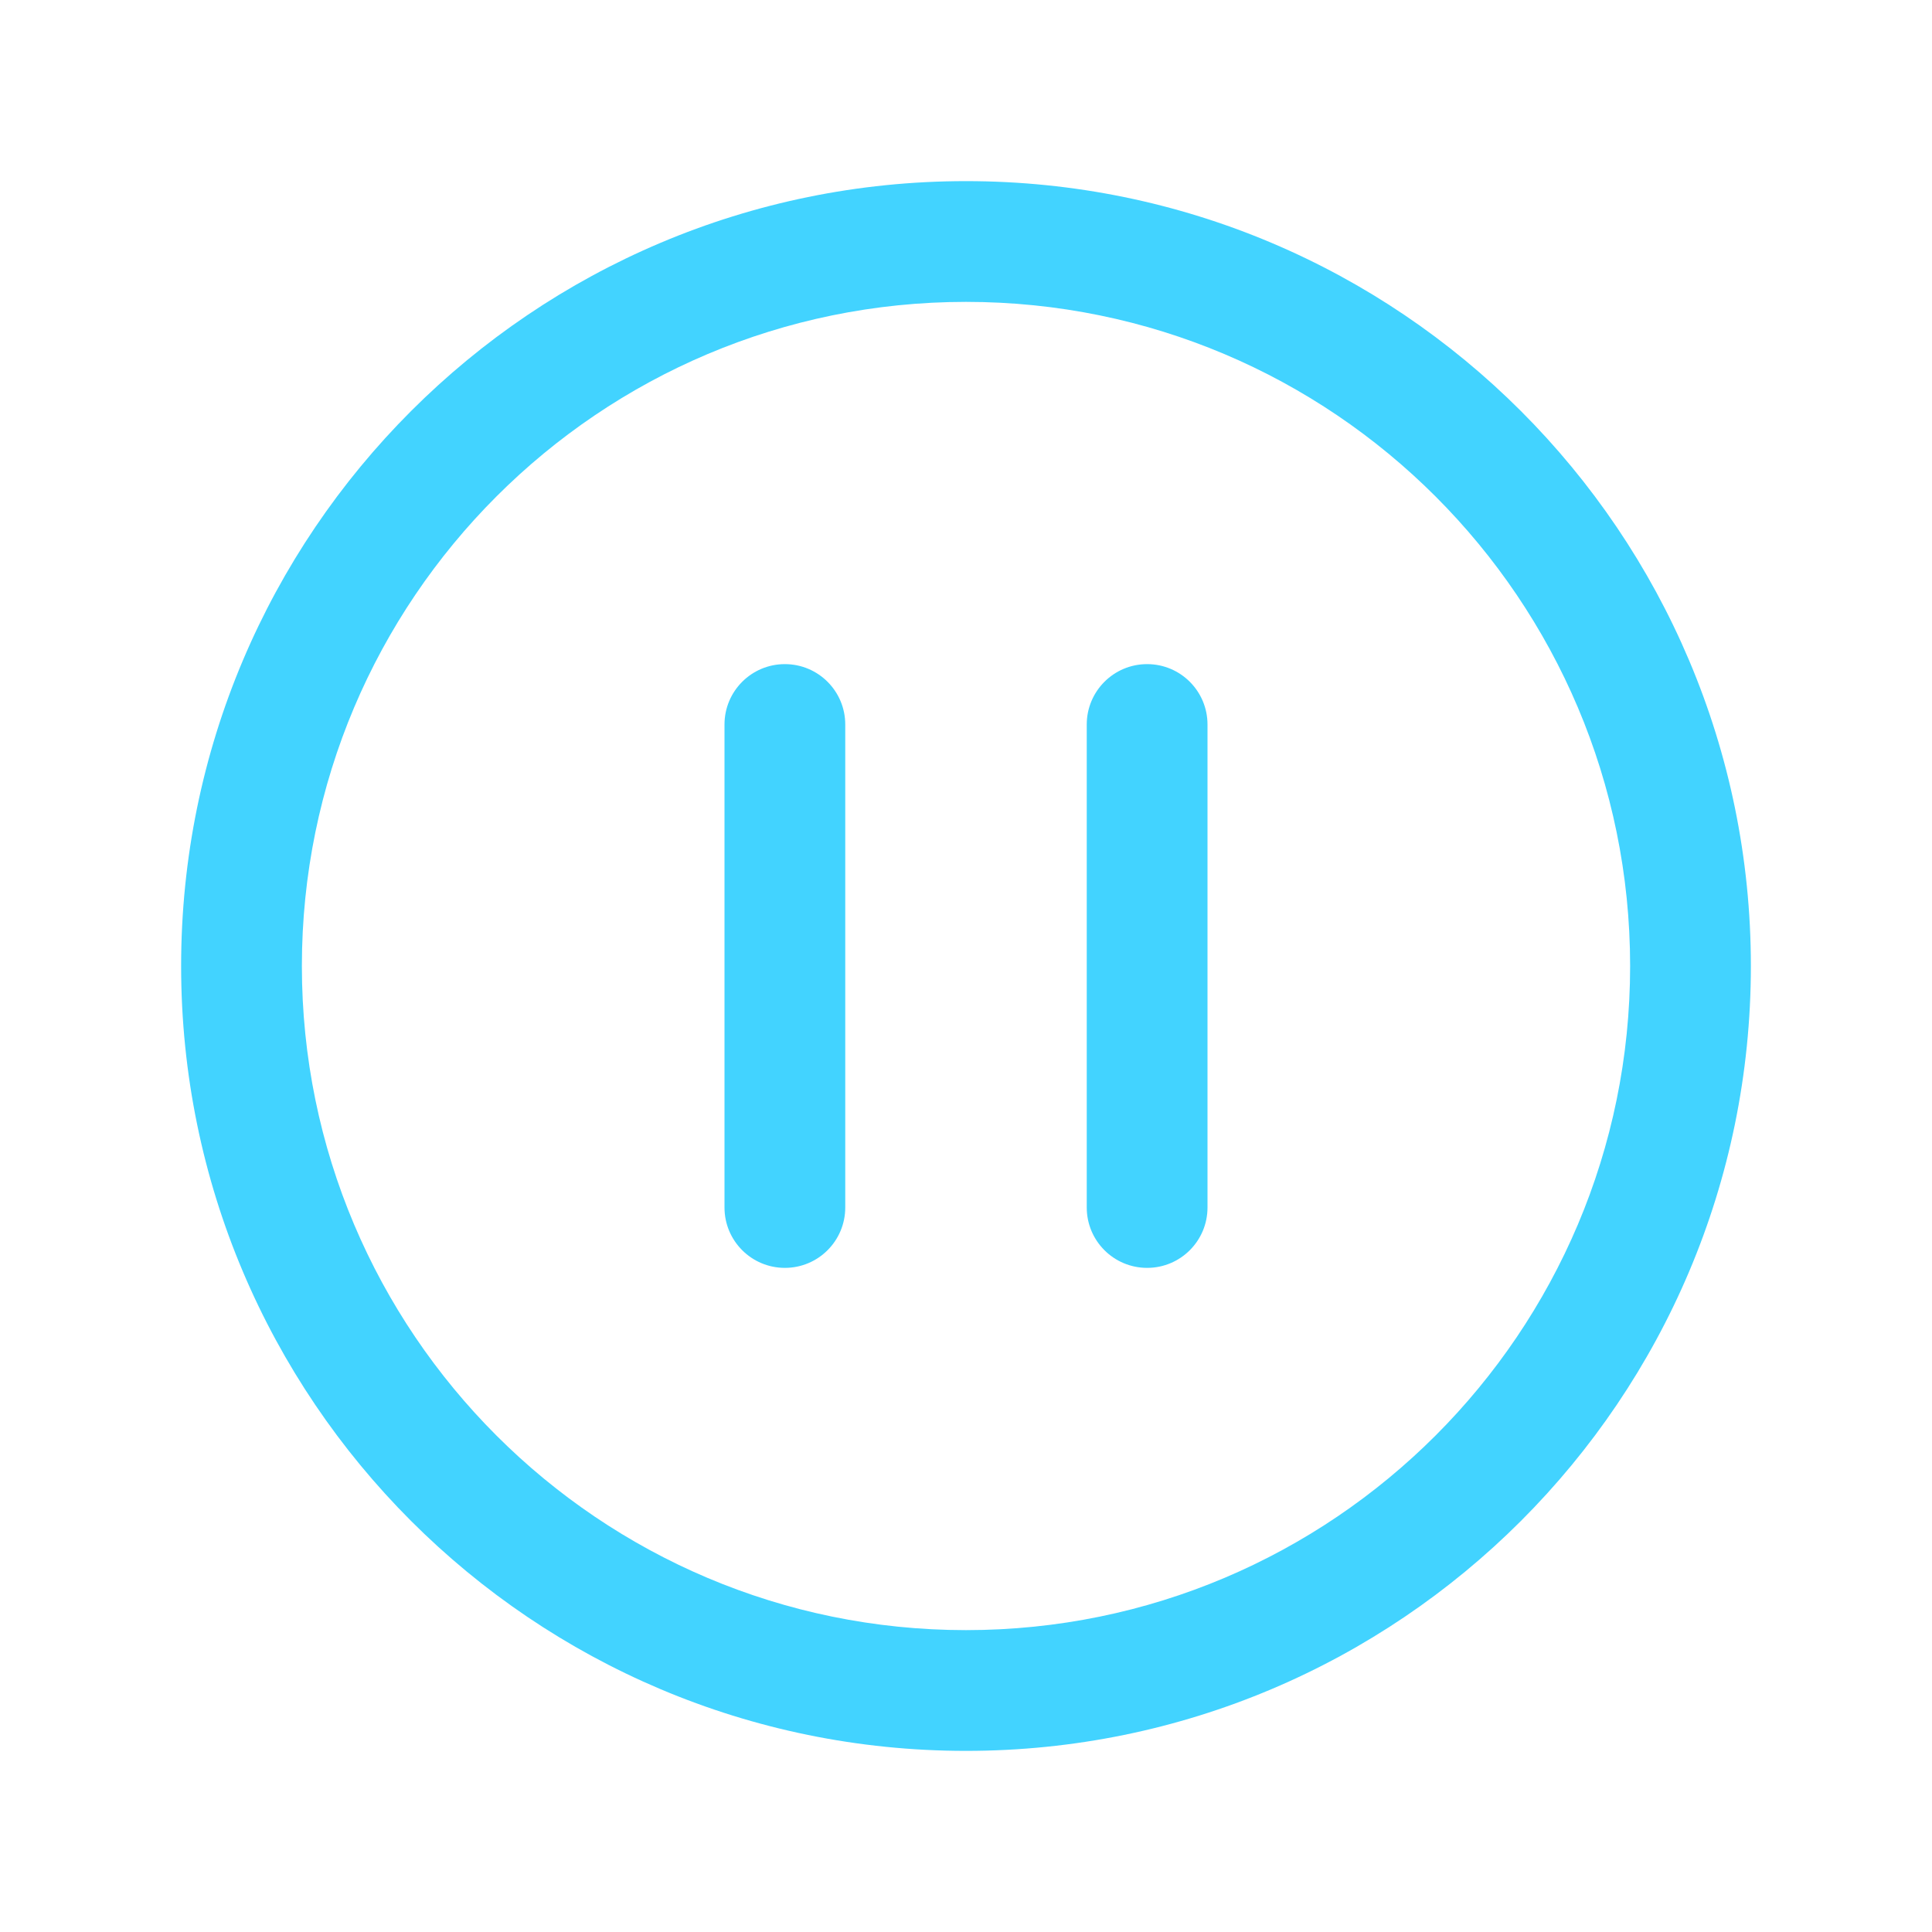
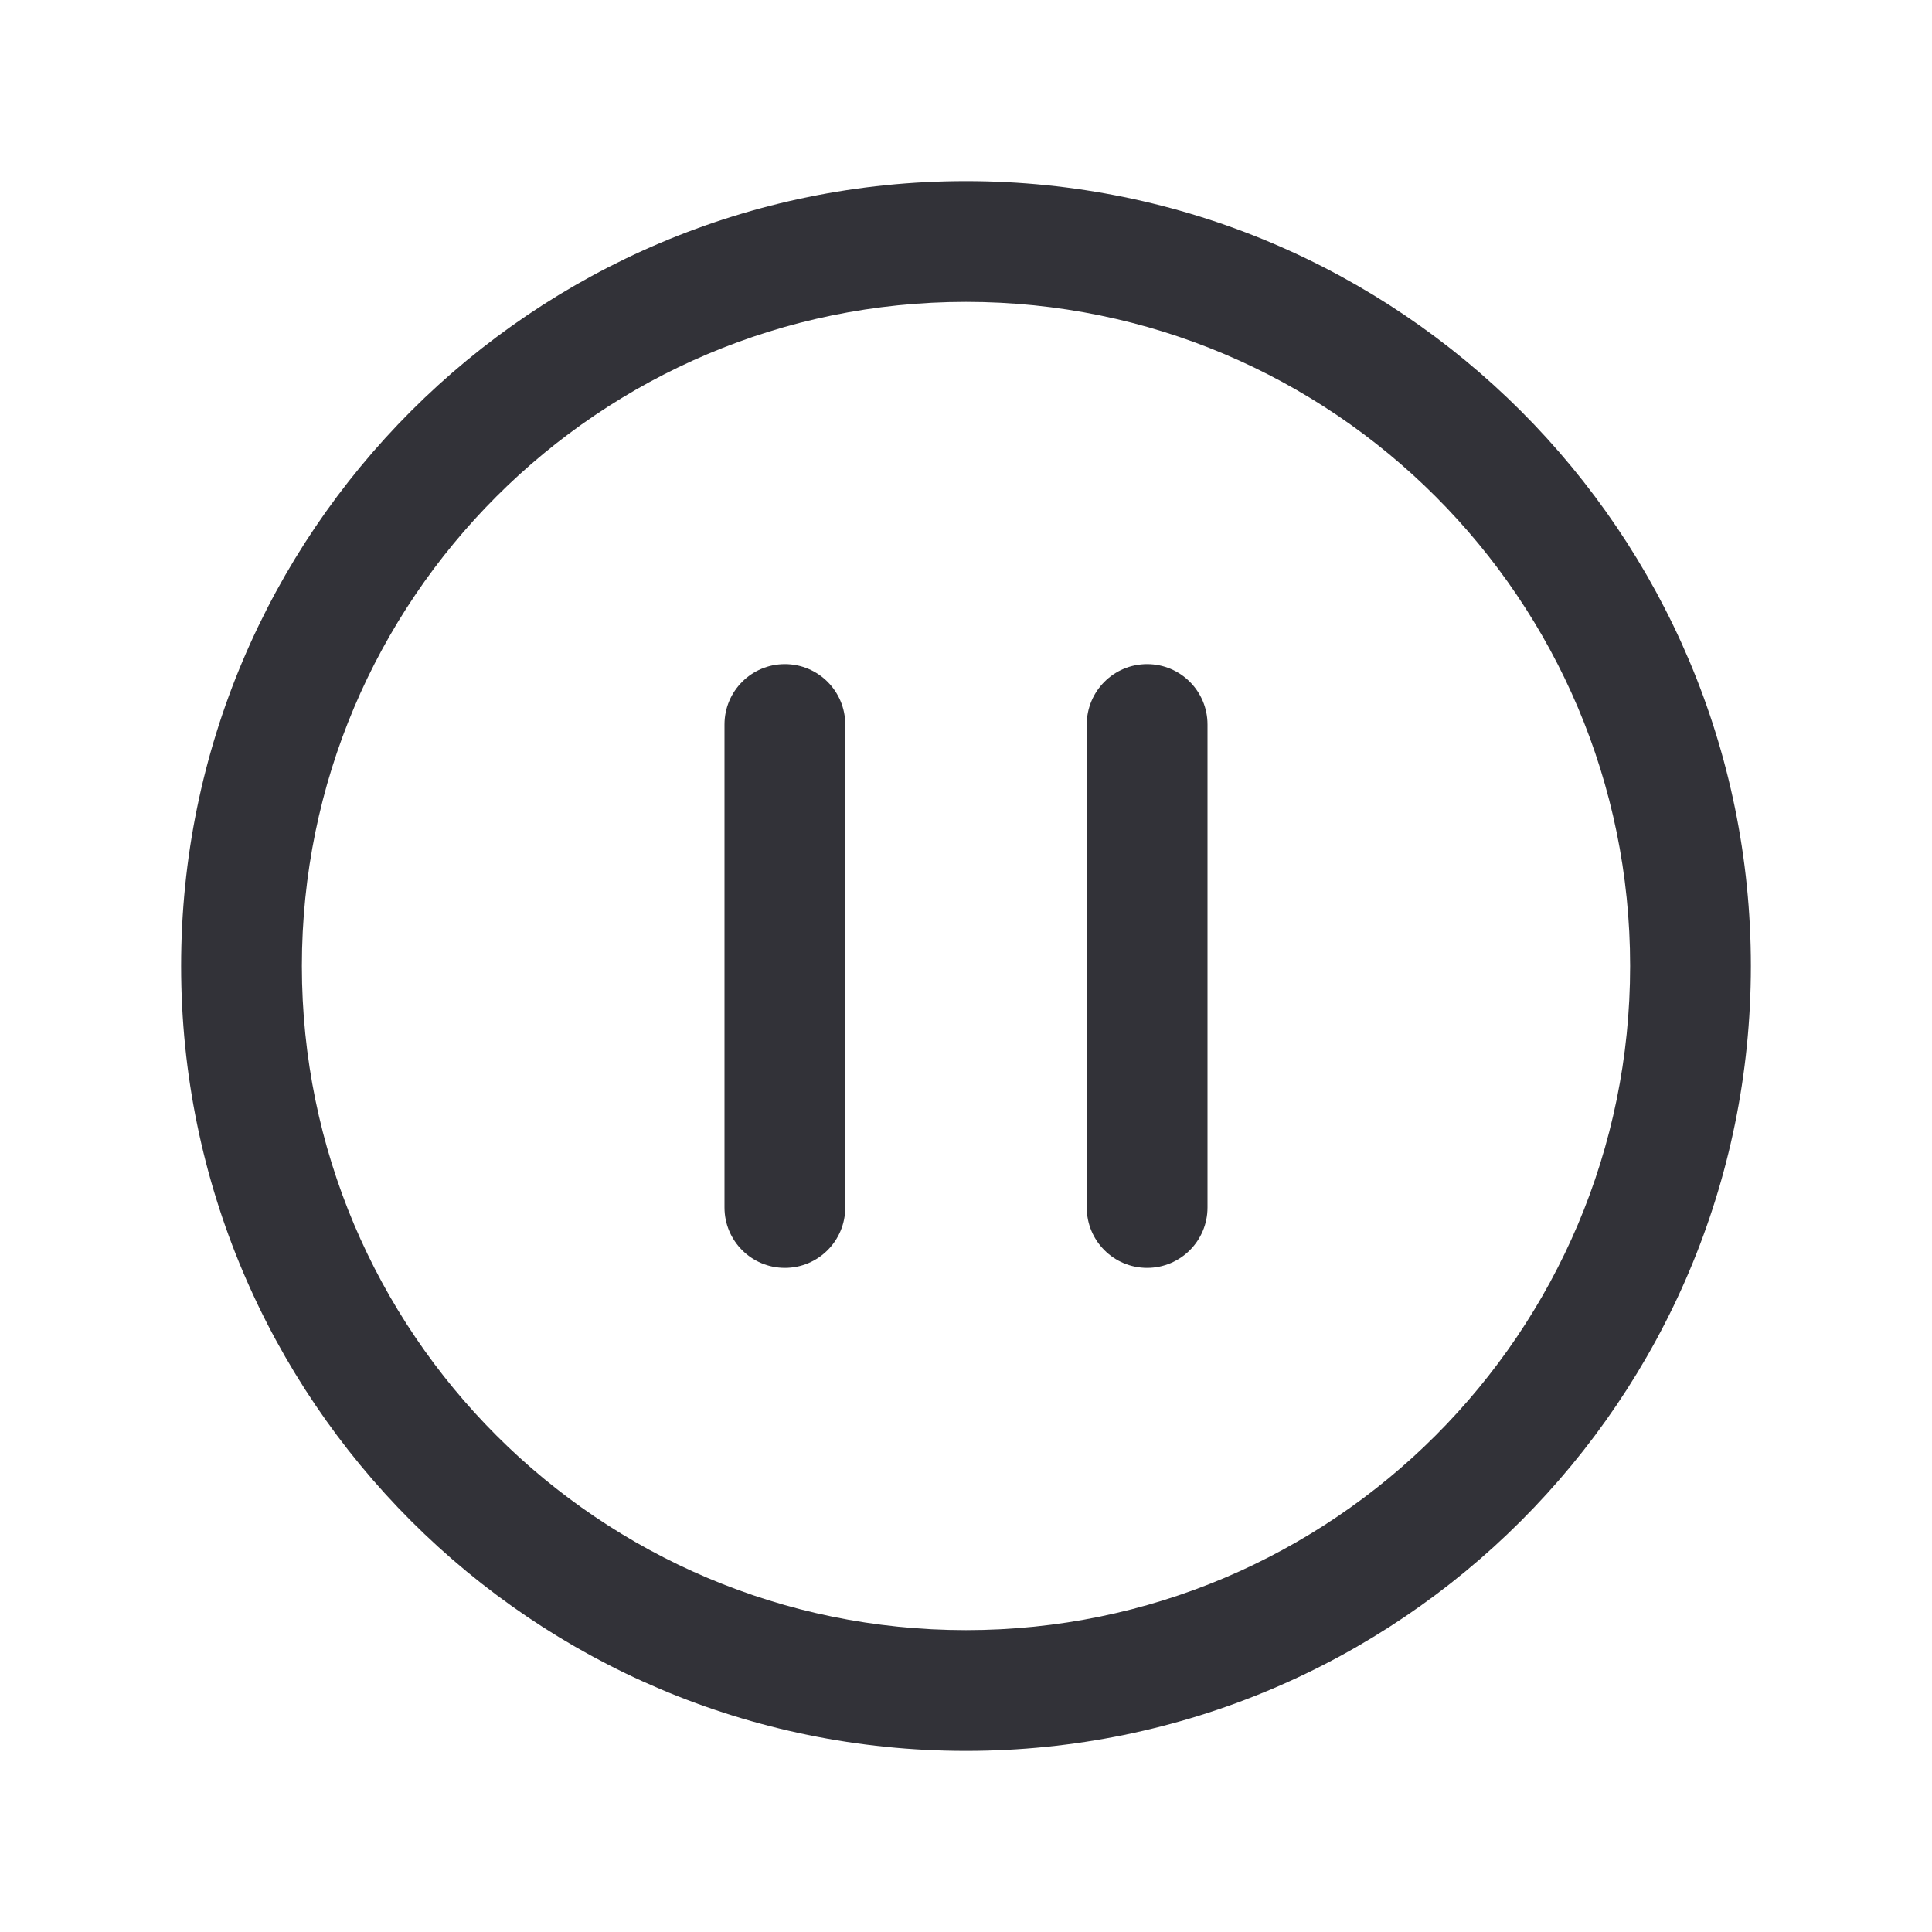
<svg xmlns="http://www.w3.org/2000/svg" width="64" height="64" viewBox="0 0 64 64" fill="none">
-   <path fill-rule="evenodd" clip-rule="evenodd" d="M6 32C6 17.645 17.645 6 32 6C46.355 6 58 17.645 58 32C58 46.355 46.355 58 32 58C17.645 58 6 46.355 6 32ZM32 10C19.855 10 10 19.855 10 32C10 44.145 19.855 54 32 54C44.145 54 54 44.145 54 32C54 19.855 44.145 10 32 10Z" fill="#42D3FF" />
-   <path fill-rule="evenodd" clip-rule="evenodd" d="M26 22C27.105 22 28 22.895 28 24V40C28 41.105 27.105 42 26 42C24.895 42 24 41.105 24 40V24C24 22.895 24.895 22 26 22Z" fill="#42D3FF" />
-   <path fill-rule="evenodd" clip-rule="evenodd" d="M38 22C39.105 22 40 22.895 40 24V40C40 41.105 39.105 42 38 42C36.895 42 36 41.105 36 40V24C36 22.895 36.895 22 38 22Z" fill="#42D3FF" />
+   <path fill-rule="evenodd" clip-rule="evenodd" d="M6 32C6 17.645 17.645 6 32 6C46.355 6 58 17.645 58 32C58 46.355 46.355 58 32 58C17.645 58 6 46.355 6 32ZM32 10C19.855 10 10 19.855 10 32C10 44.145 19.855 54 32 54C44.145 54 54 44.145 54 32C54 19.855 44.145 10 32 10Z" fill="#323238" />
+   <path fill-rule="evenodd" clip-rule="evenodd" d="M26 22C27.105 22 28 22.895 28 24V40C28 41.105 27.105 42 26 42C24.895 42 24 41.105 24 40V24C24 22.895 24.895 22 26 22Z" fill="#323238" />
+   <path fill-rule="evenodd" clip-rule="evenodd" d="M38 22C39.105 22 40 22.895 40 24V40C40 41.105 39.105 42 38 42C36.895 42 36 41.105 36 40V24C36 22.895 36.895 22 38 22Z" fill="#323238" />
</svg>
